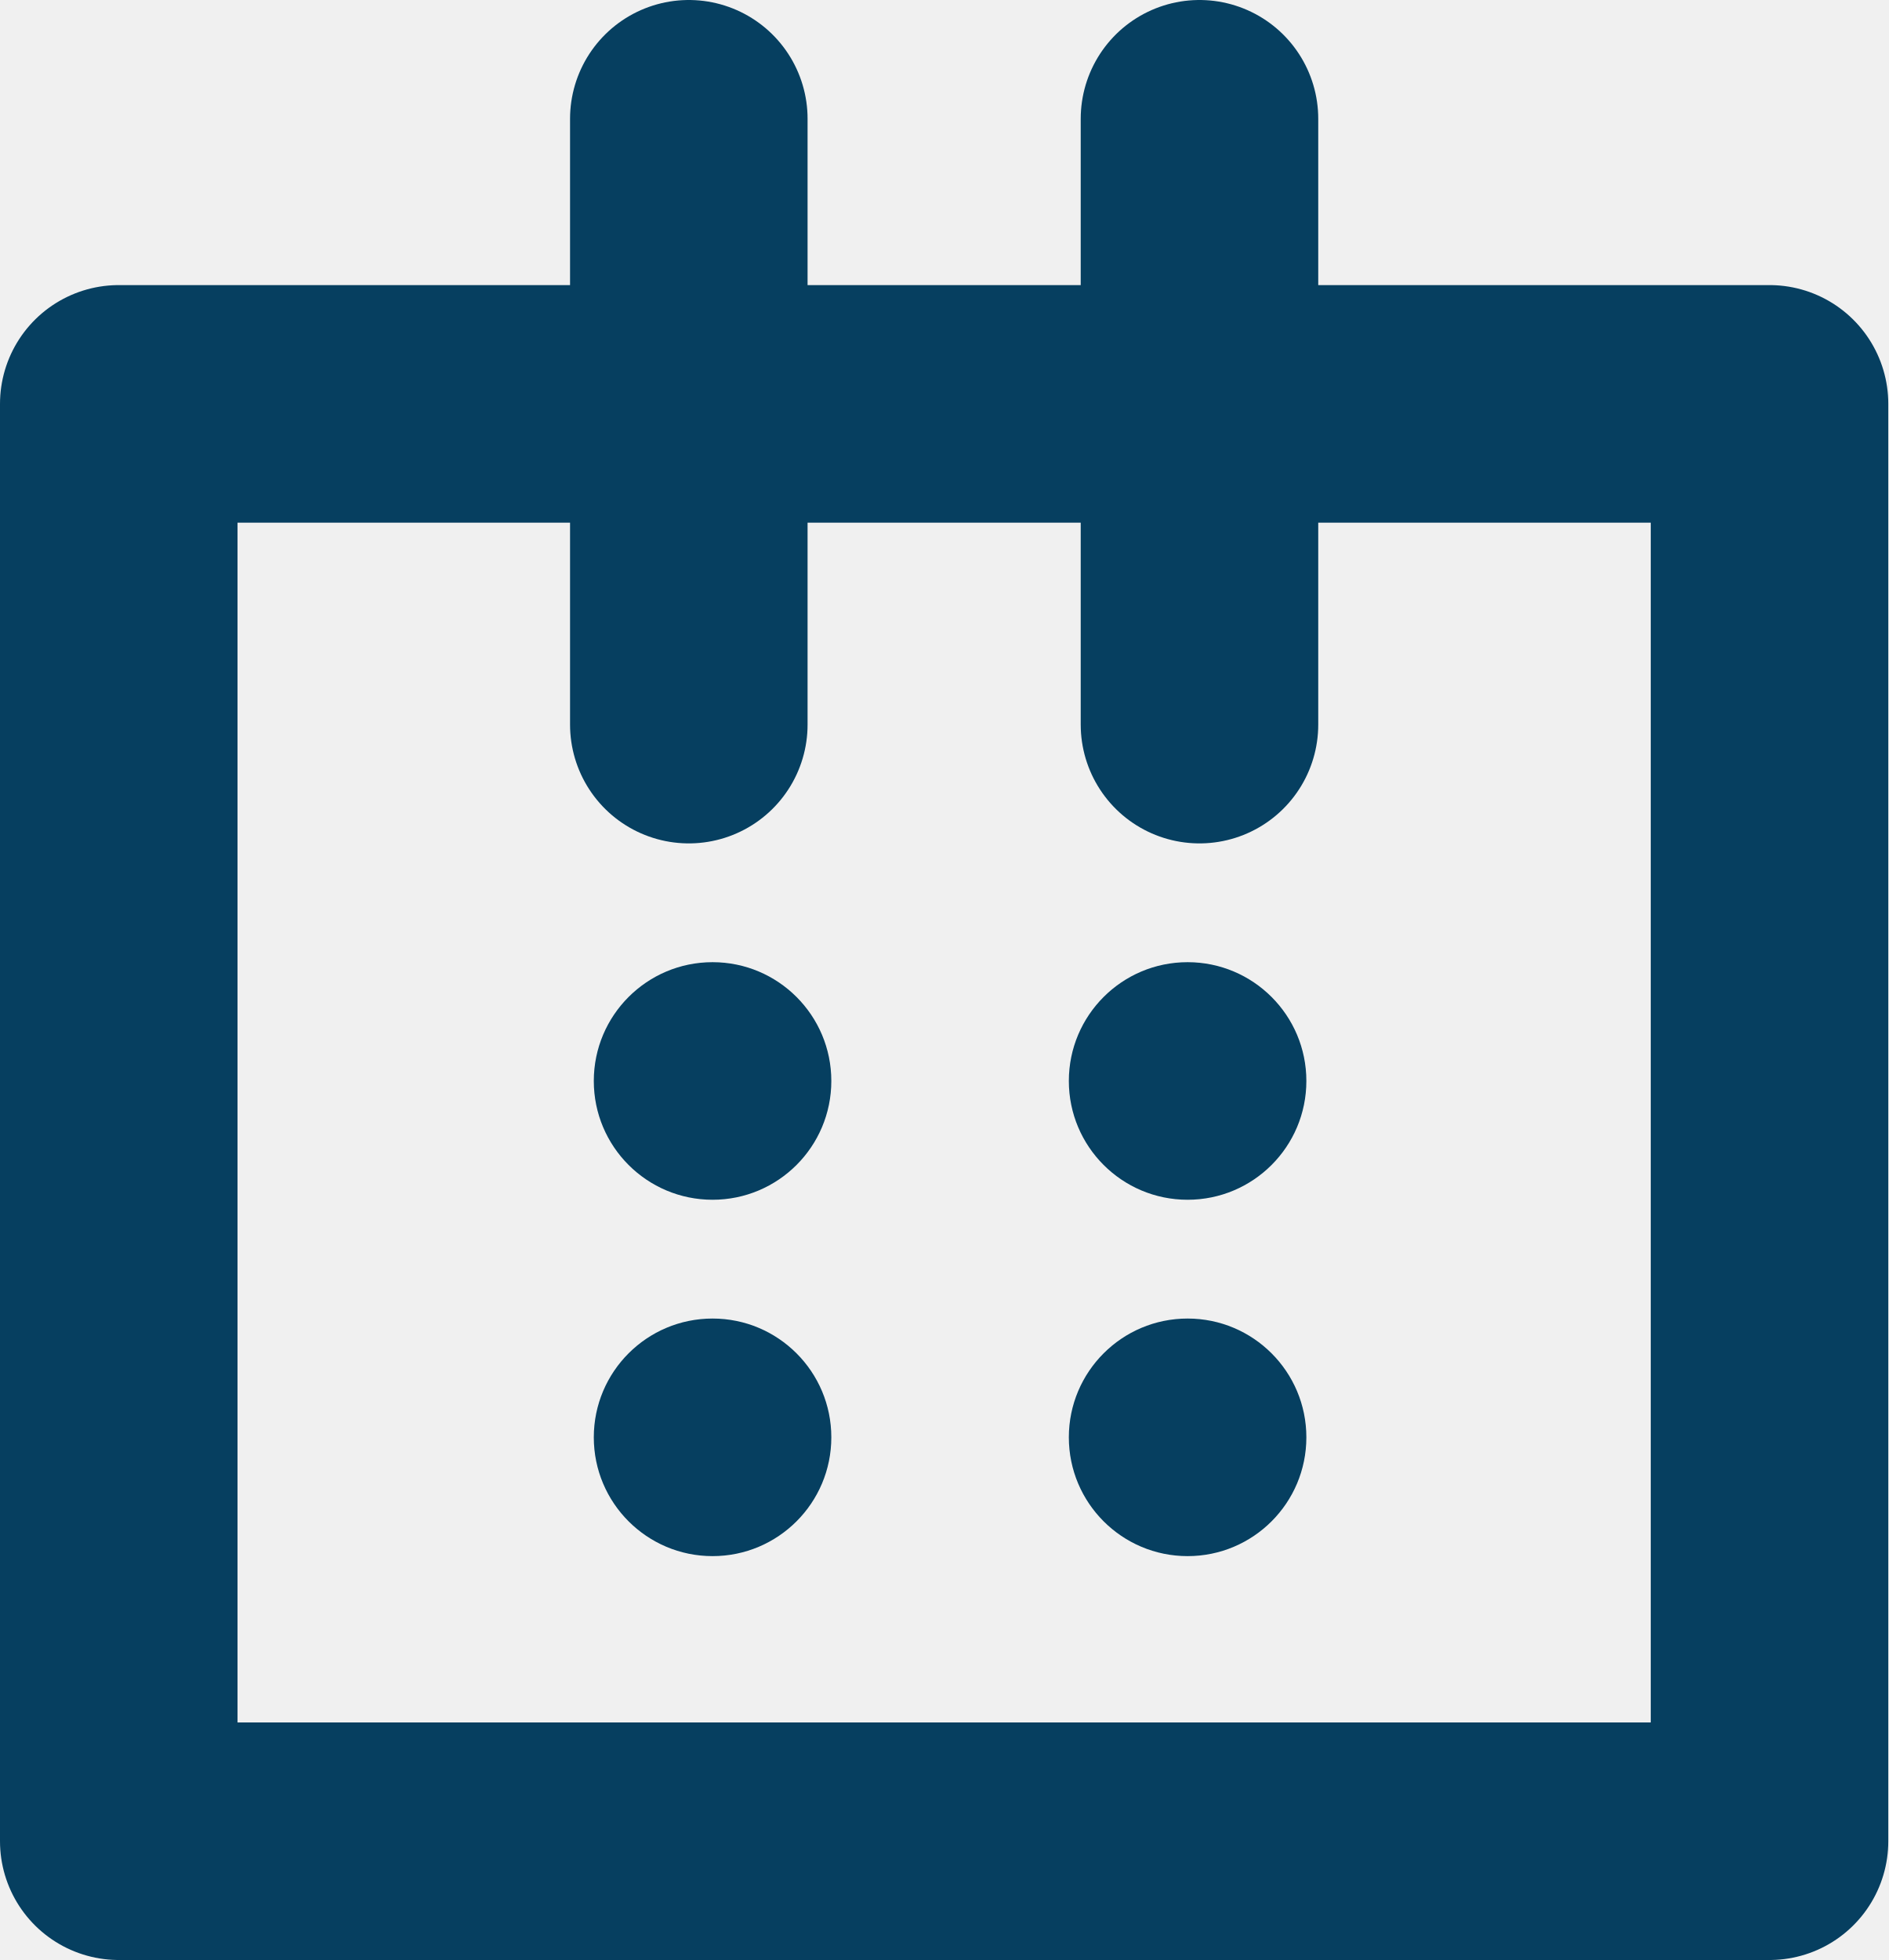
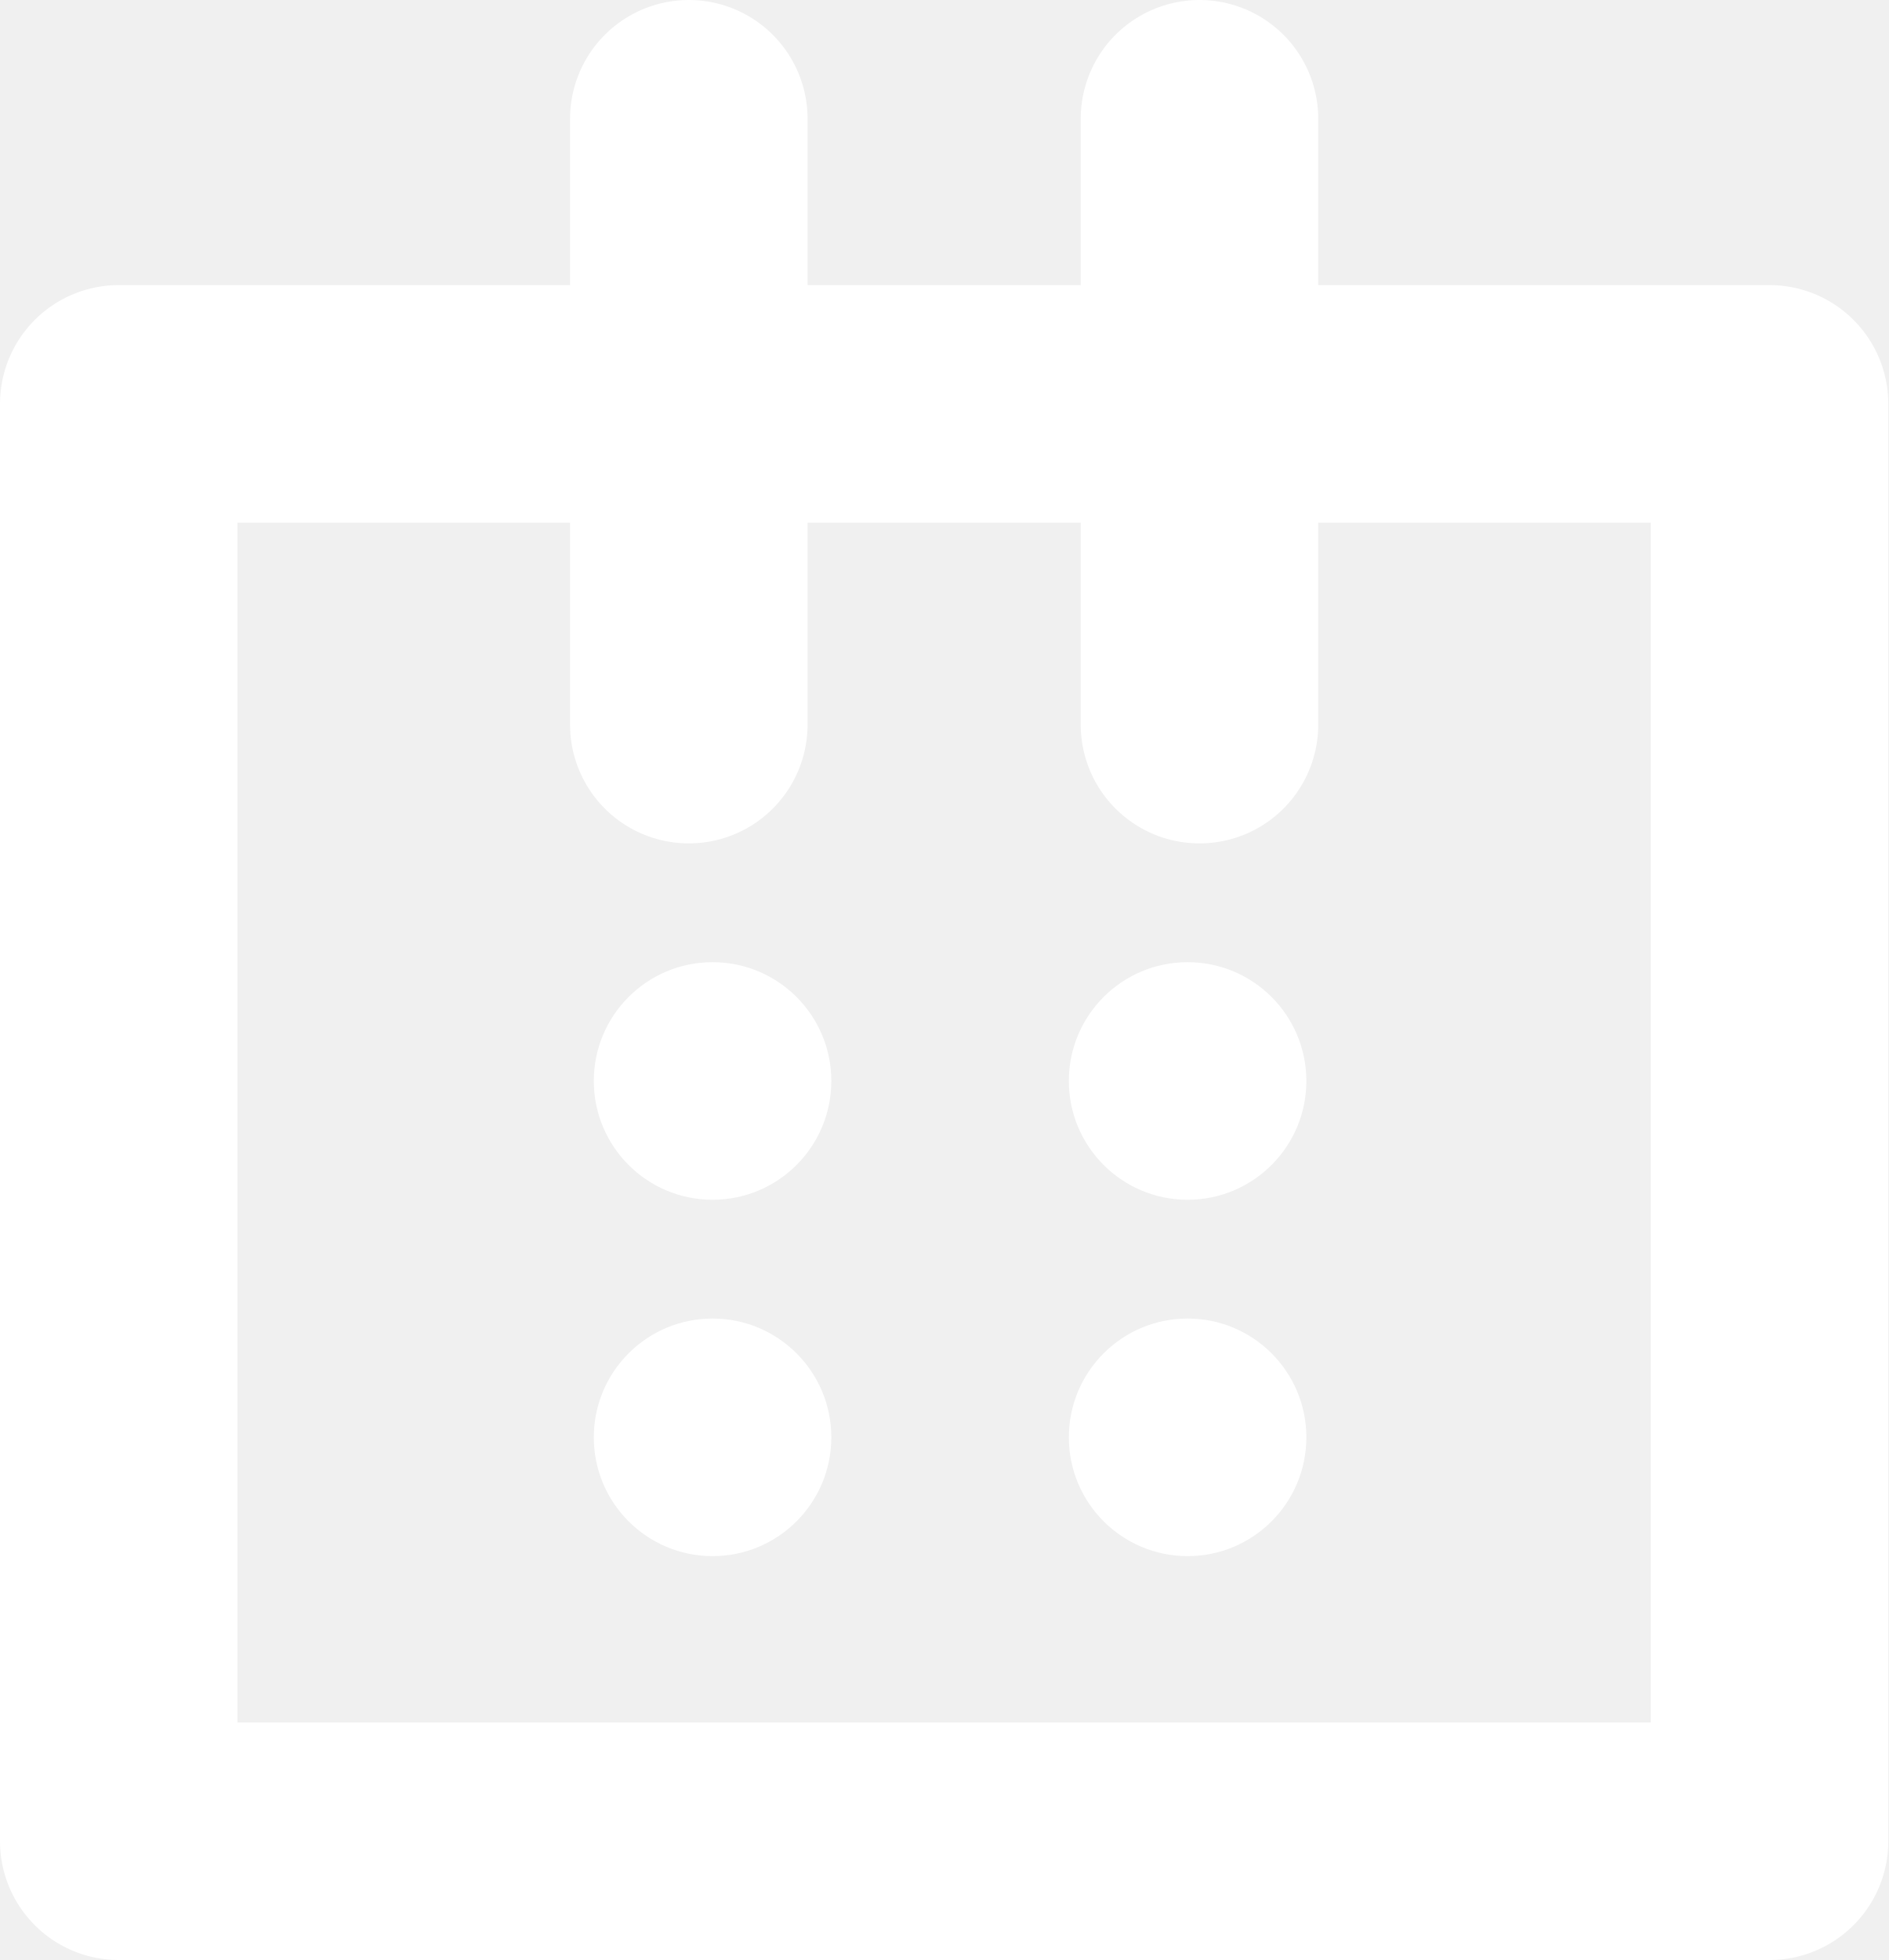
<svg xmlns="http://www.w3.org/2000/svg" version="1.1" id="Слой_1" x="0px" y="0px" viewBox="0 0 15.9 16.5" style="enable-background:new 0 0 15.9 16.5;" xml:space="preserve">
  <style type="text/css">
- 	.st0{fill:none;stroke:#063F60;stroke-width:2;stroke-linecap:round;stroke-linejoin:round;}
- 	.st1{fill:#063F60;}
+ 	.st0{fill:none;stroke:#ffffff;stroke-width:2;stroke-linecap:round;stroke-linejoin:round;}
+ 	.st1{fill:#ffffff;}
</style>
  <path class="st0" d="M1,3.7V3.4h13.9v0.3 M14.9,3.6v11.9H1V3.6" />
  <line class="st0" x1="5.8" y1="1" x2="5.8" y2="6.1" />
  <line class="st0" x1="10.1" y1="1" x2="10.1" y2="6.1" />
  <circle class="st1" cx="6" cy="9.1" r="1" />
  <circle class="st1" cx="10" cy="9.1" r="1" />
  <circle class="st1" cx="6" cy="12.1" r="1" />
  <circle class="st1" cx="10" cy="12.1" r="1" />
</svg>
